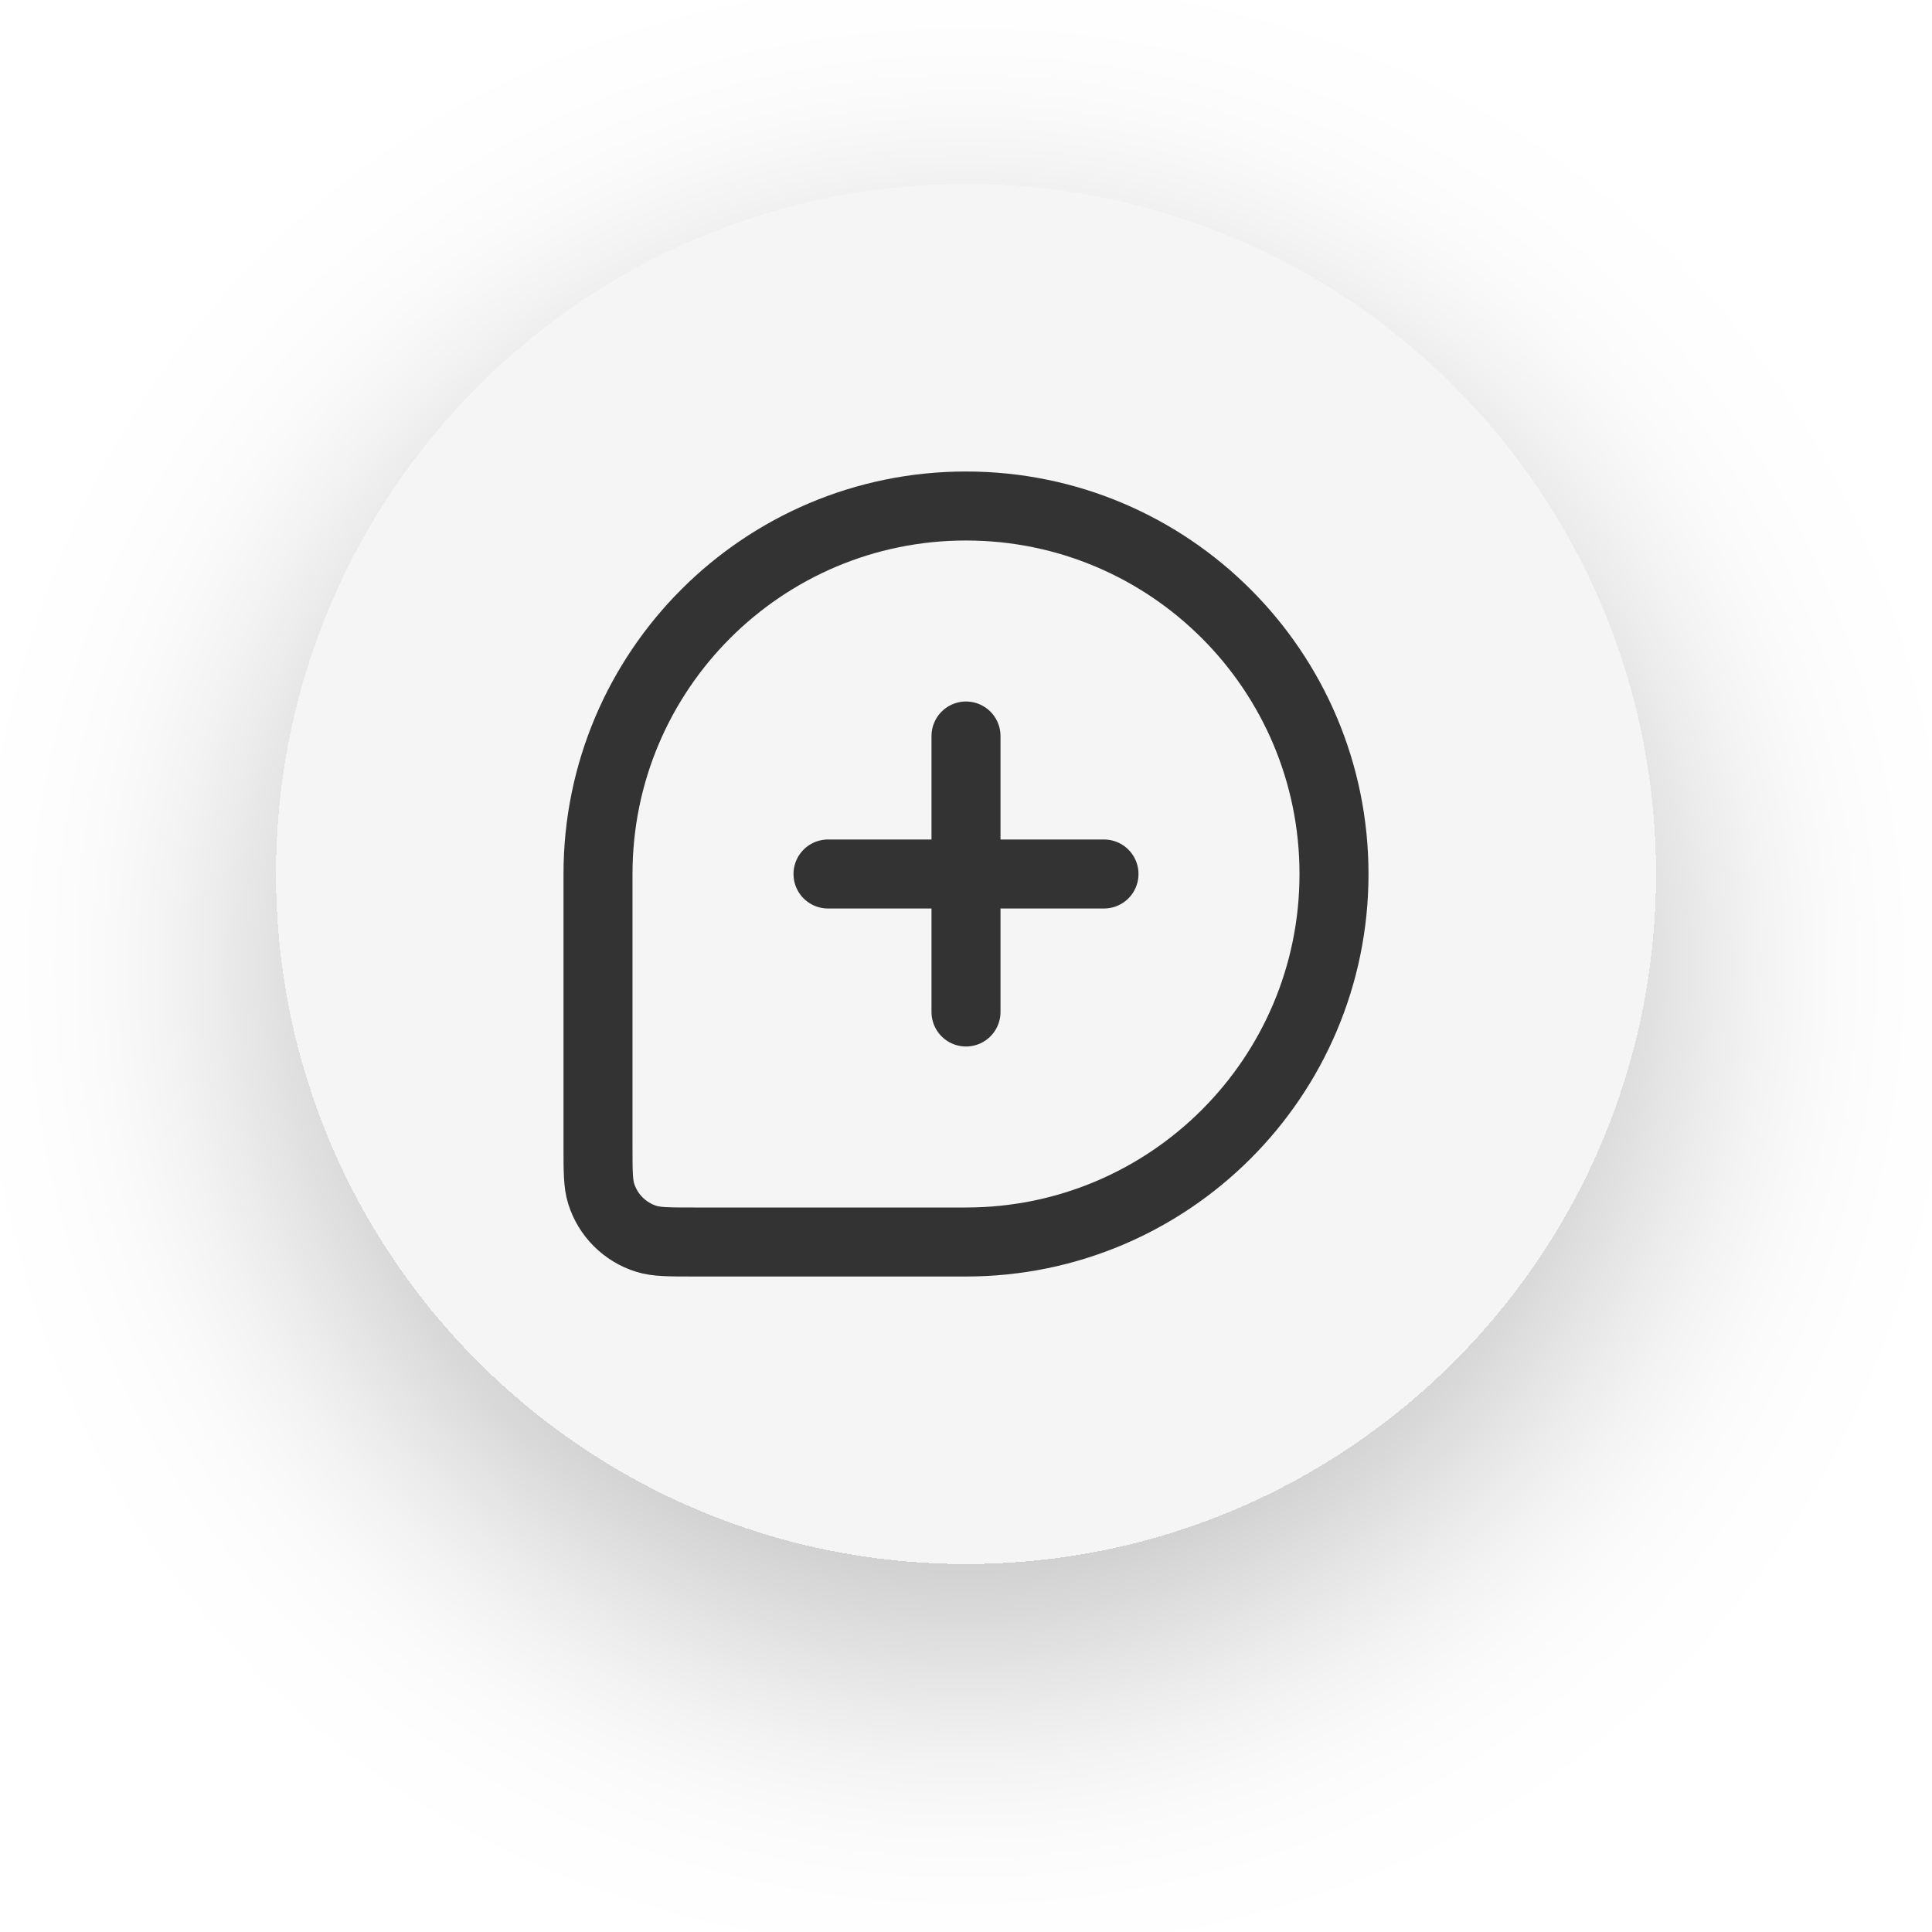
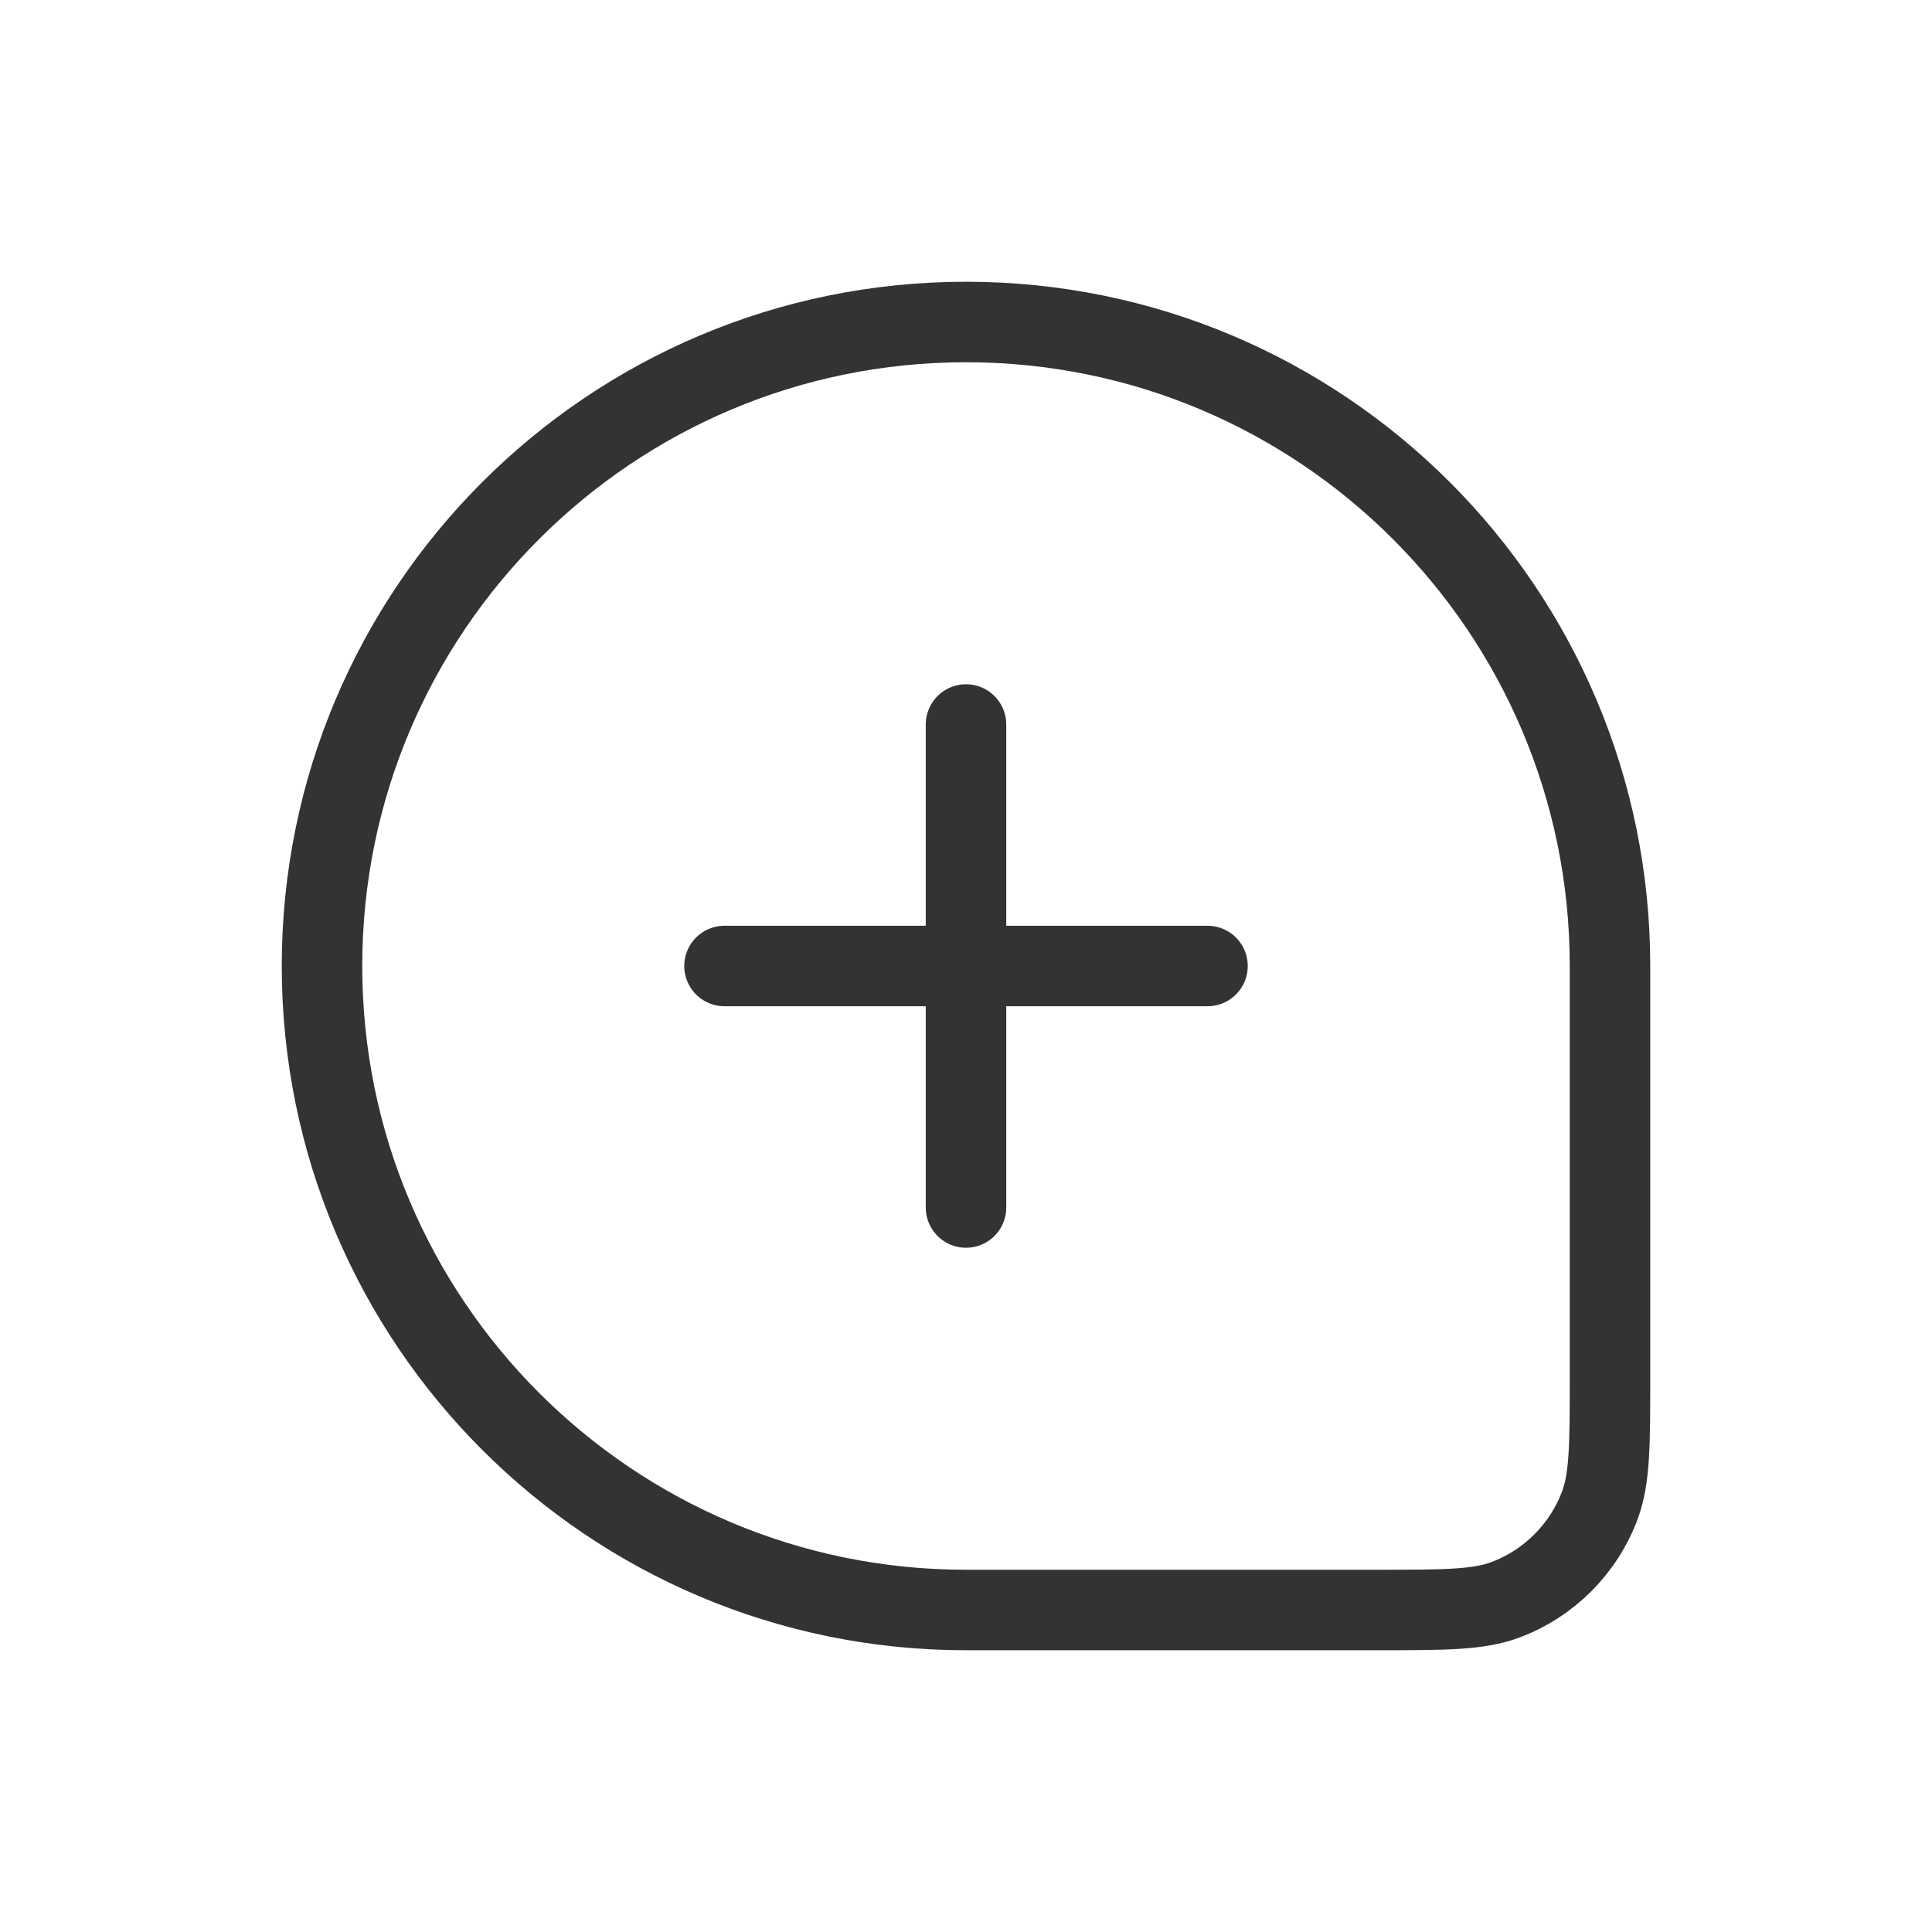
- <svg xmlns="http://www.w3.org/2000/svg" width="84" height="84" viewBox="0 0 84 84" fill="none">
-   <g filter="url(#filter0_d_8_32)">
-     <rect x="12" y="8" width="60" height="60" rx="30" fill="#F5F5F5" shape-rendering="crispEdges" />
-     <path d="M26 38C26 29.163 33.163 22 42 22V22C50.837 22 58 29.163 58 38V38C58 46.837 50.837 54 42 54H30.174C29.081 54 28.535 54 28.093 53.859C27.163 53.565 26.435 52.837 26.141 51.907C26 51.465 26 50.919 26 49.826V38Z" stroke="#333333" stroke-width="3" />
-     <path d="M36 38L48 38" stroke="#333333" stroke-width="3" stroke-linecap="round" stroke-linejoin="round" />
-     <path d="M42 32L42 44" stroke="#333333" stroke-width="3" stroke-linecap="round" stroke-linejoin="round" />
-   </g>
-   <defs>
-     <filter id="filter0_d_8_32" x="0" y="0" width="84" height="84" filterUnits="userSpaceOnUse" color-interpolation-filters="sRGB">
-       <feFlood flood-opacity="0" result="BackgroundImageFix" />
-       <feColorMatrix in="SourceAlpha" type="matrix" values="0 0 0 0 0 0 0 0 0 0 0 0 0 0 0 0 0 0 127 0" result="hardAlpha" />
-       <feOffset dy="4" />
-       <feGaussianBlur stdDeviation="6" />
-       <feComposite in2="hardAlpha" operator="out" />
-       <feColorMatrix type="matrix" values="0 0 0 0 0 0 0 0 0 0 0 0 0 0 0 0 0 0 0.25 0" />
-       <feBlend mode="normal" in2="BackgroundImageFix" result="effect1_dropShadow_8_32" />
-       <feBlend mode="normal" in="SourceGraphic" in2="effect1_dropShadow_8_32" result="shape" />
-     </filter>
-   </defs>
+ <svg xmlns="http://www.w3.org/2000/svg" width="24" height="24" viewBox="0 0 24 24" fill="none">
+   <path d="M4 12C4 7.582 7.582 4 12 4V4C16.418 4 20 7.582 20 12V17.091C20 17.938 20 18.361 19.874 18.699C19.671 19.242 19.242 19.671 18.699 19.874C18.361 20 17.938 20 17.091 20H12C7.582 20 4 16.418 4 12V12Z" stroke="#333333" />
+   <path d="M9 12L15 12" stroke="#333333" stroke-linecap="round" stroke-linejoin="round" />
+   <path d="M12 9L12 15" stroke="#333333" stroke-linecap="round" stroke-linejoin="round" />
</svg>
